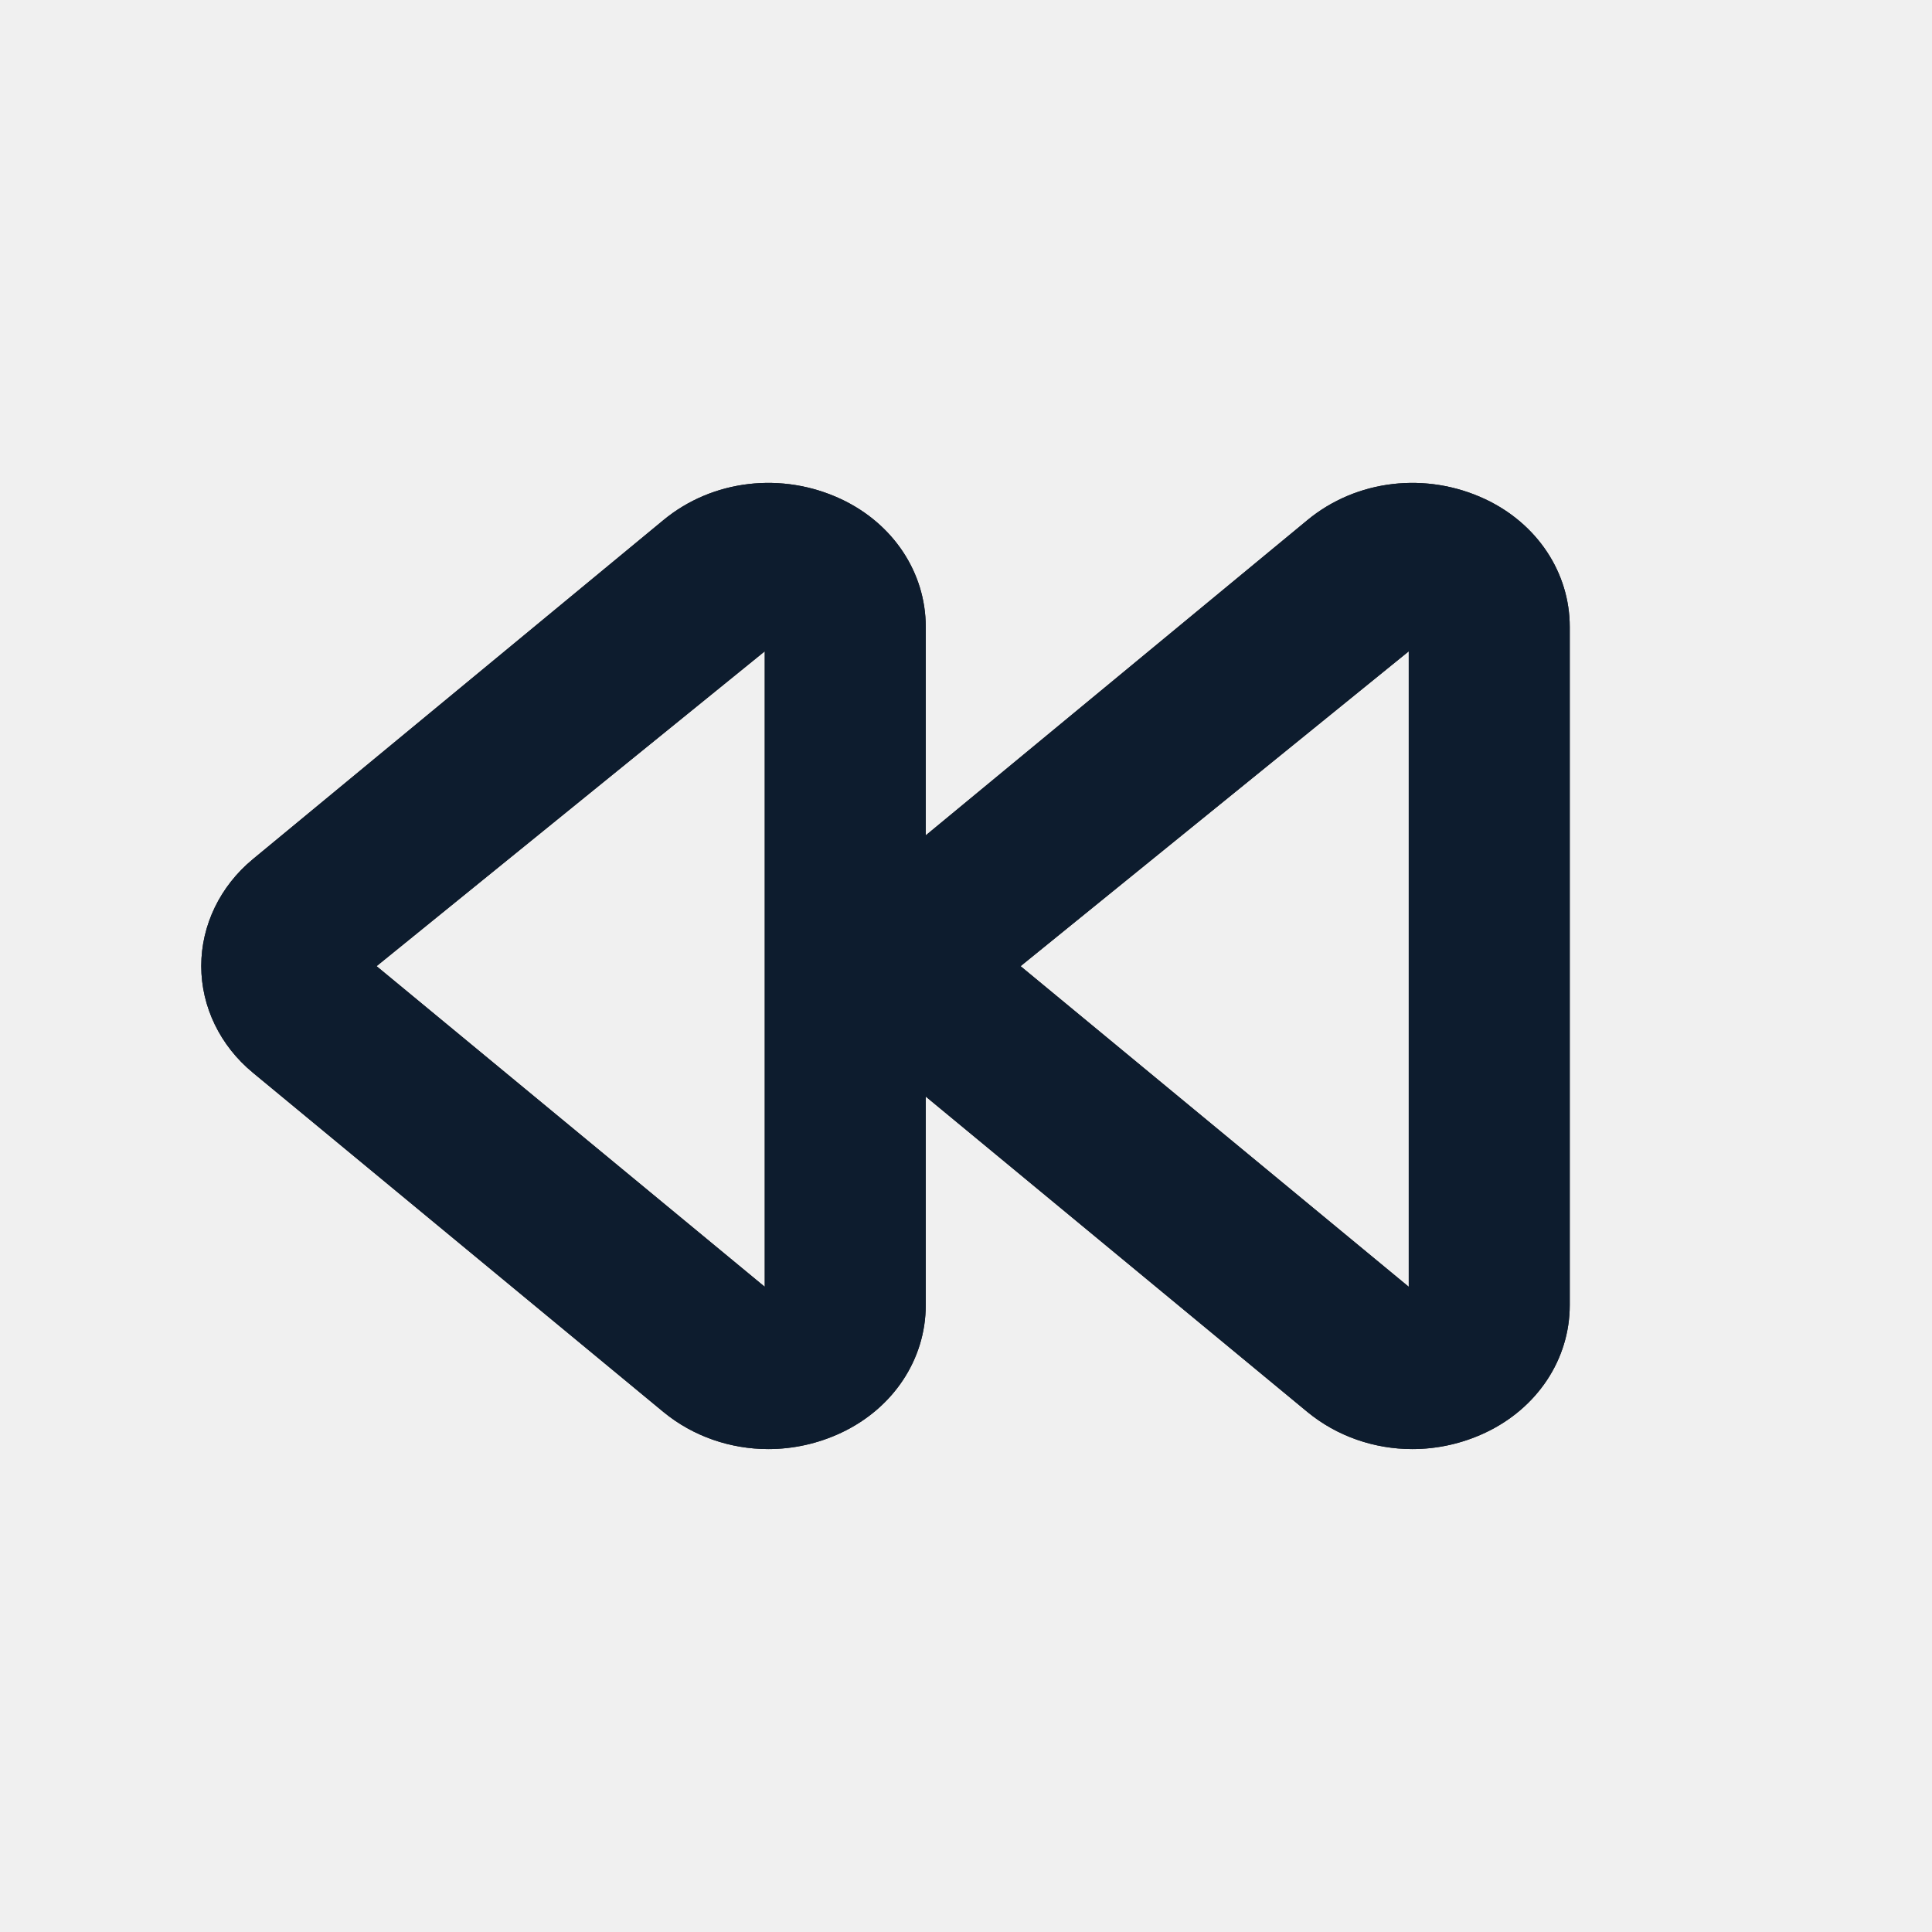
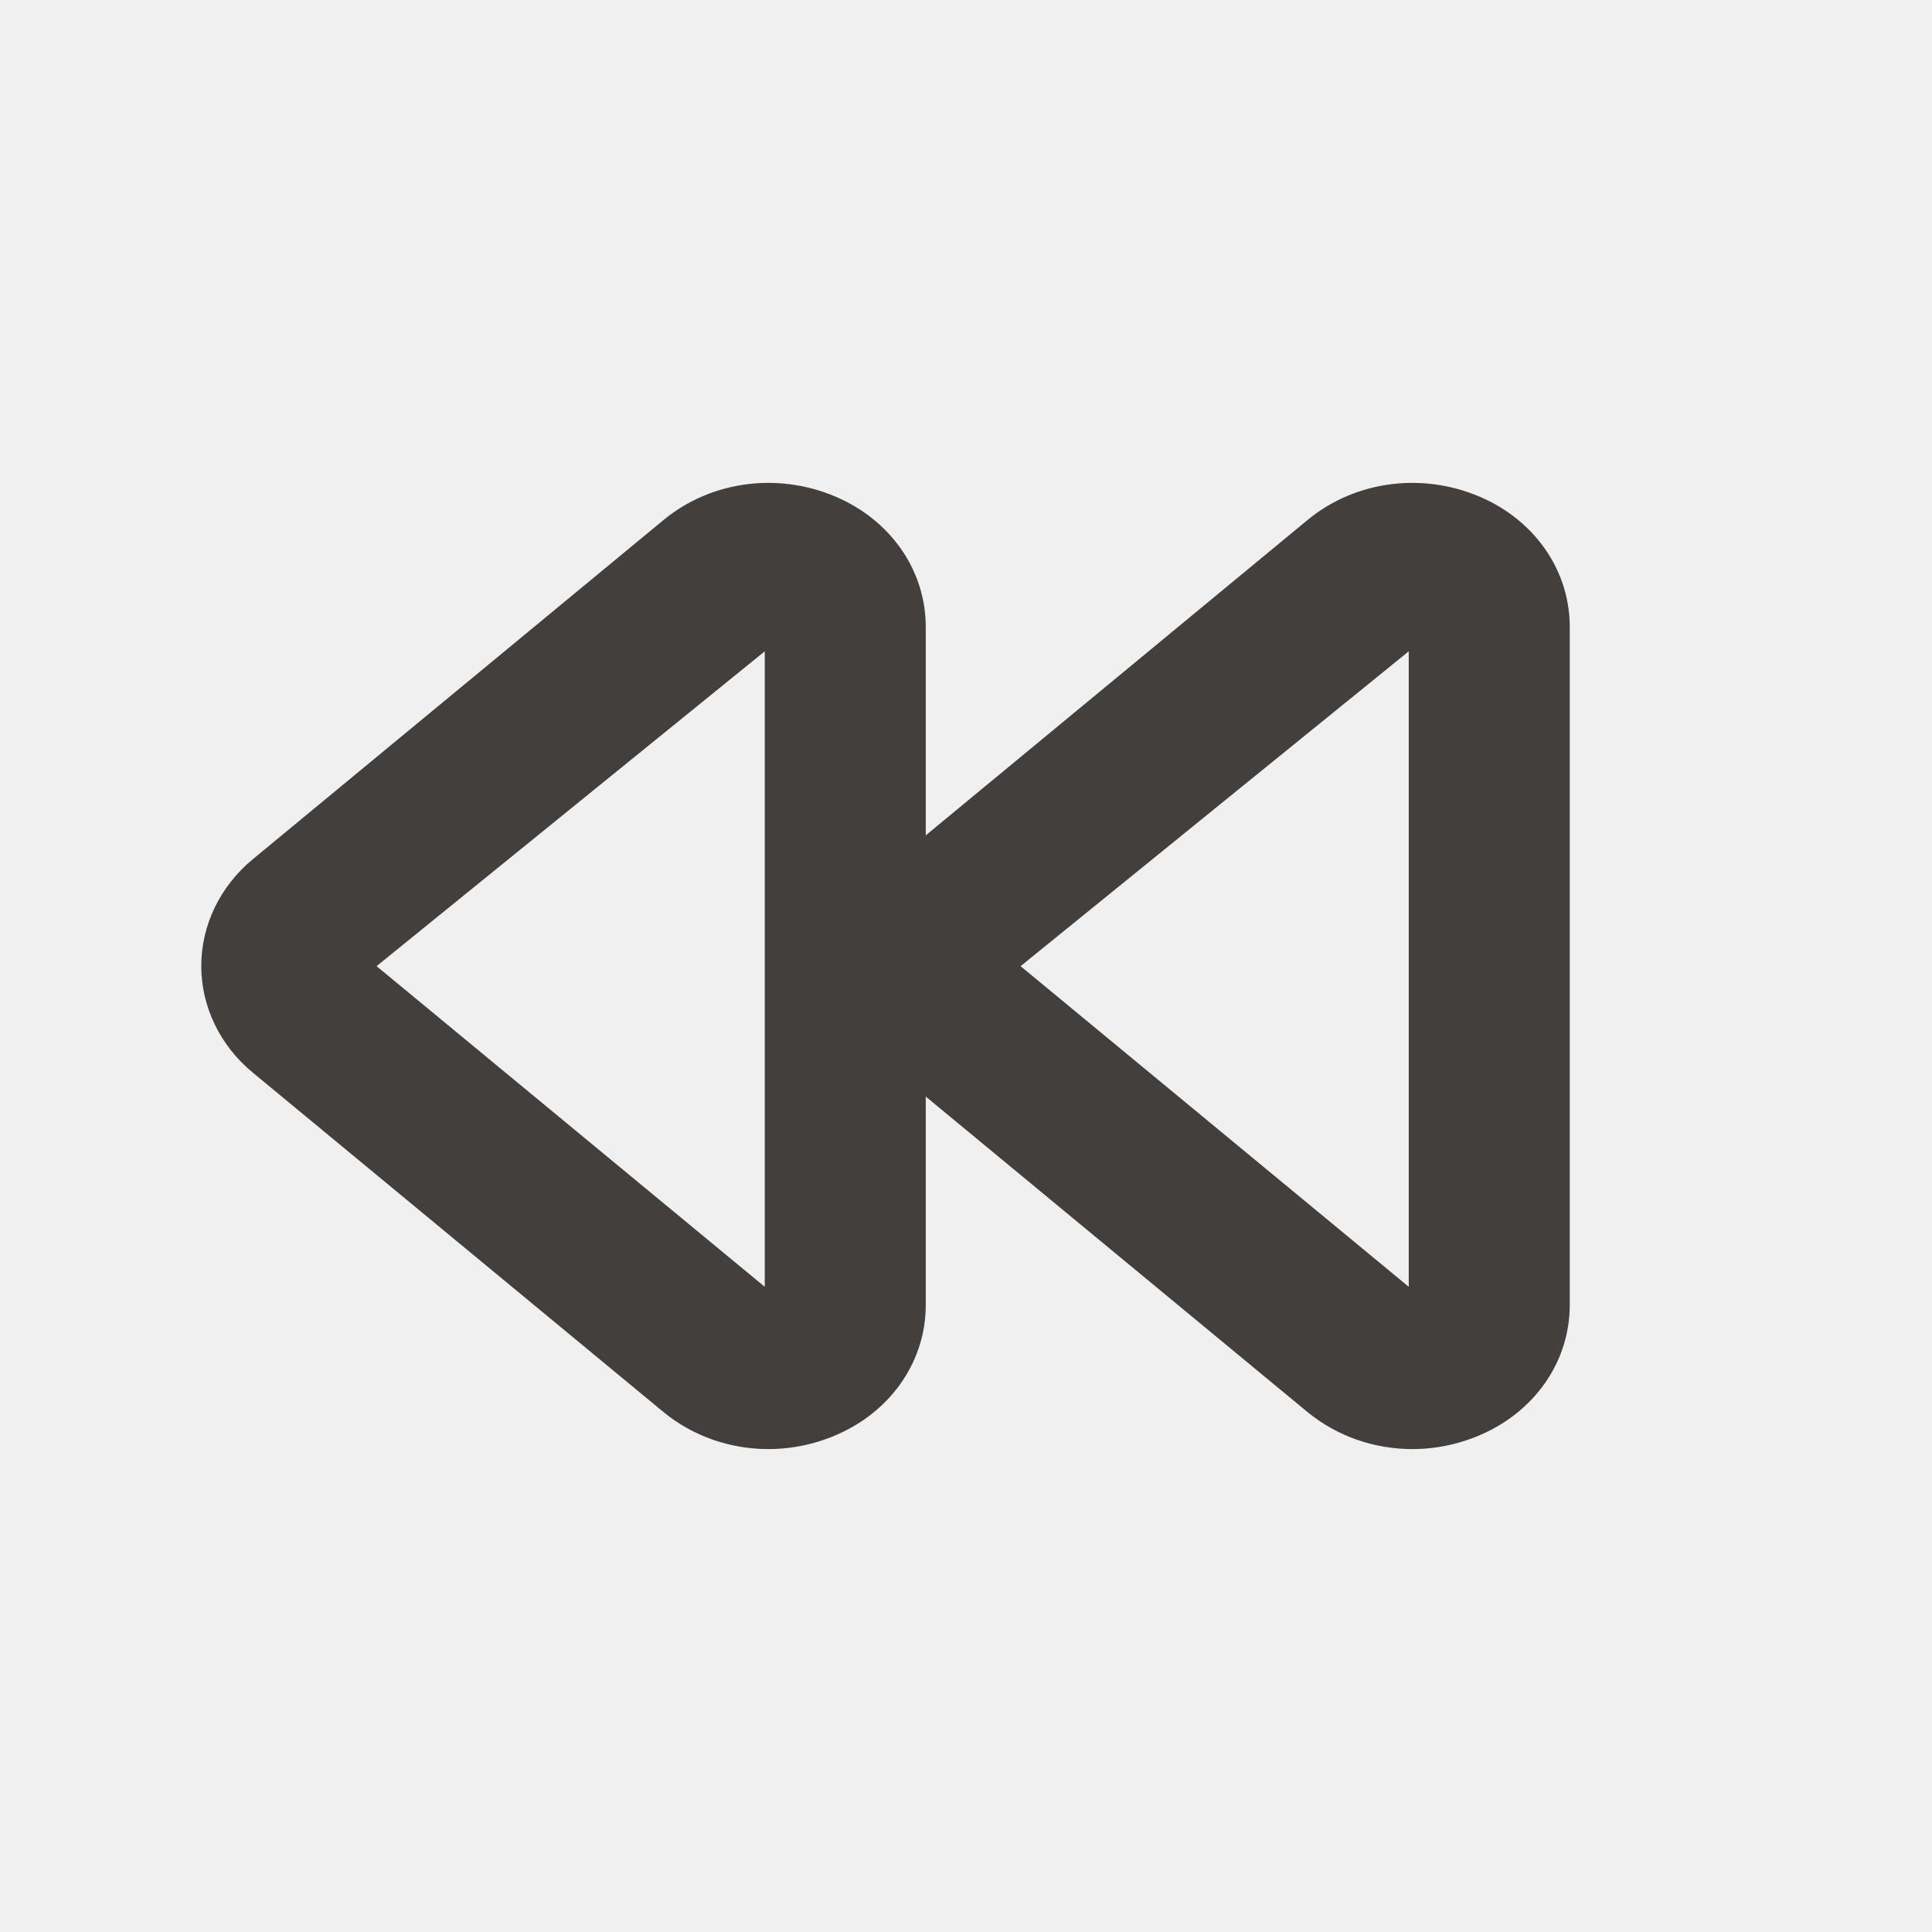
<svg xmlns="http://www.w3.org/2000/svg" width="24" height="24" viewBox="0 0 24 24" fill="none">
  <g id="Icon/Outline/rewind-left">
-     <path id="Mask" fill-rule="evenodd" clip-rule="evenodd" d="M17.5 15.985L12.678 12.002L17.5 8.091V15.985ZM9.5 15.985L4.678 12.002L9.5 8.091V15.985ZM18.45 6.201C17.716 5.856 16.849 5.958 16.241 6.461L11.5 10.377V7.787C11.5 7.114 11.098 6.506 10.45 6.201C9.716 5.856 8.849 5.958 8.241 6.461L3.141 10.673C2.734 11.009 2.5 11.494 2.5 12C2.5 12.506 2.734 12.99 3.142 13.326L8.241 17.54C8.609 17.843 9.073 18.001 9.544 18.001C9.851 18.001 10.161 17.934 10.45 17.798C11.098 17.493 11.5 16.885 11.5 16.213V13.622L16.241 17.54C16.609 17.843 17.073 18.001 17.544 18.001C17.851 18.001 18.161 17.934 18.45 17.798C19.098 17.493 19.5 16.885 19.5 16.213V7.787C19.5 7.114 19.098 6.506 18.45 6.201Z" fill="#231F20" />
-     <mask id="mask0" mask-type="alpha" maskUnits="userSpaceOnUse" x="2" y="5" width="18" height="14">
-       <path id="Mask_2" fill-rule="evenodd" clip-rule="evenodd" d="M17.5 15.985L12.678 12.002L17.5 8.091V15.985ZM9.5 15.985L4.678 12.002L9.5 8.091V15.985ZM18.45 6.201C17.716 5.856 16.849 5.958 16.241 6.461L11.5 10.377V7.787C11.5 7.114 11.098 6.506 10.45 6.201C9.716 5.856 8.849 5.958 8.241 6.461L3.141 10.673C2.734 11.009 2.5 11.494 2.5 12C2.5 12.506 2.734 12.99 3.142 13.326L8.241 17.54C8.609 17.843 9.073 18.001 9.544 18.001C9.851 18.001 10.161 17.934 10.45 17.798C11.098 17.493 11.5 16.885 11.5 16.213V13.622L16.241 17.54C16.609 17.843 17.073 18.001 17.544 18.001C17.851 18.001 18.161 17.934 18.45 17.798C19.098 17.493 19.5 16.885 19.5 16.213V7.787C19.5 7.114 19.098 6.506 18.45 6.201Z" fill="white" />
-     </mask>
-     <g mask="url(#mask0)">
-       <g id="ð¨ Color">
-         <rect id="Base" width="24" height="24" fill="#0D1C2E" />
-       </g>
-     </g>
+     <path id="Mask" fill-rule="evenodd" clip-rule="evenodd" d="M17.5 15.985L12.678 12.002L17.5 8.091V15.985ZM9.5 15.985L4.678 12.002L9.5 8.091V15.985ZM18.45 6.201C17.716 5.856 16.849 5.958 16.241 6.461L11.5 10.377V7.787C11.5 7.114 11.098 6.506 10.45 6.201C9.716 5.856 8.849 5.958 8.241 6.461L3.141 10.673C2.734 11.009 2.5 11.494 2.5 12C2.5 12.506 2.734 12.99 3.142 13.326L8.241 17.54C8.609 17.843 9.073 18.001 9.544 18.001C9.851 18.001 10.161 17.934 10.45 17.798C11.098 17.493 11.5 16.885 11.5 16.213V13.622L16.241 17.54C16.609 17.843 17.073 18.001 17.544 18.001C17.851 18.001 18.161 17.934 18.45 17.798C19.098 17.493 19.5 16.885 19.5 16.213V7.787C19.5 7.114 19.098 6.506 18.45 6.201Z" fill="#423F3D" />
  </g>
</svg>
